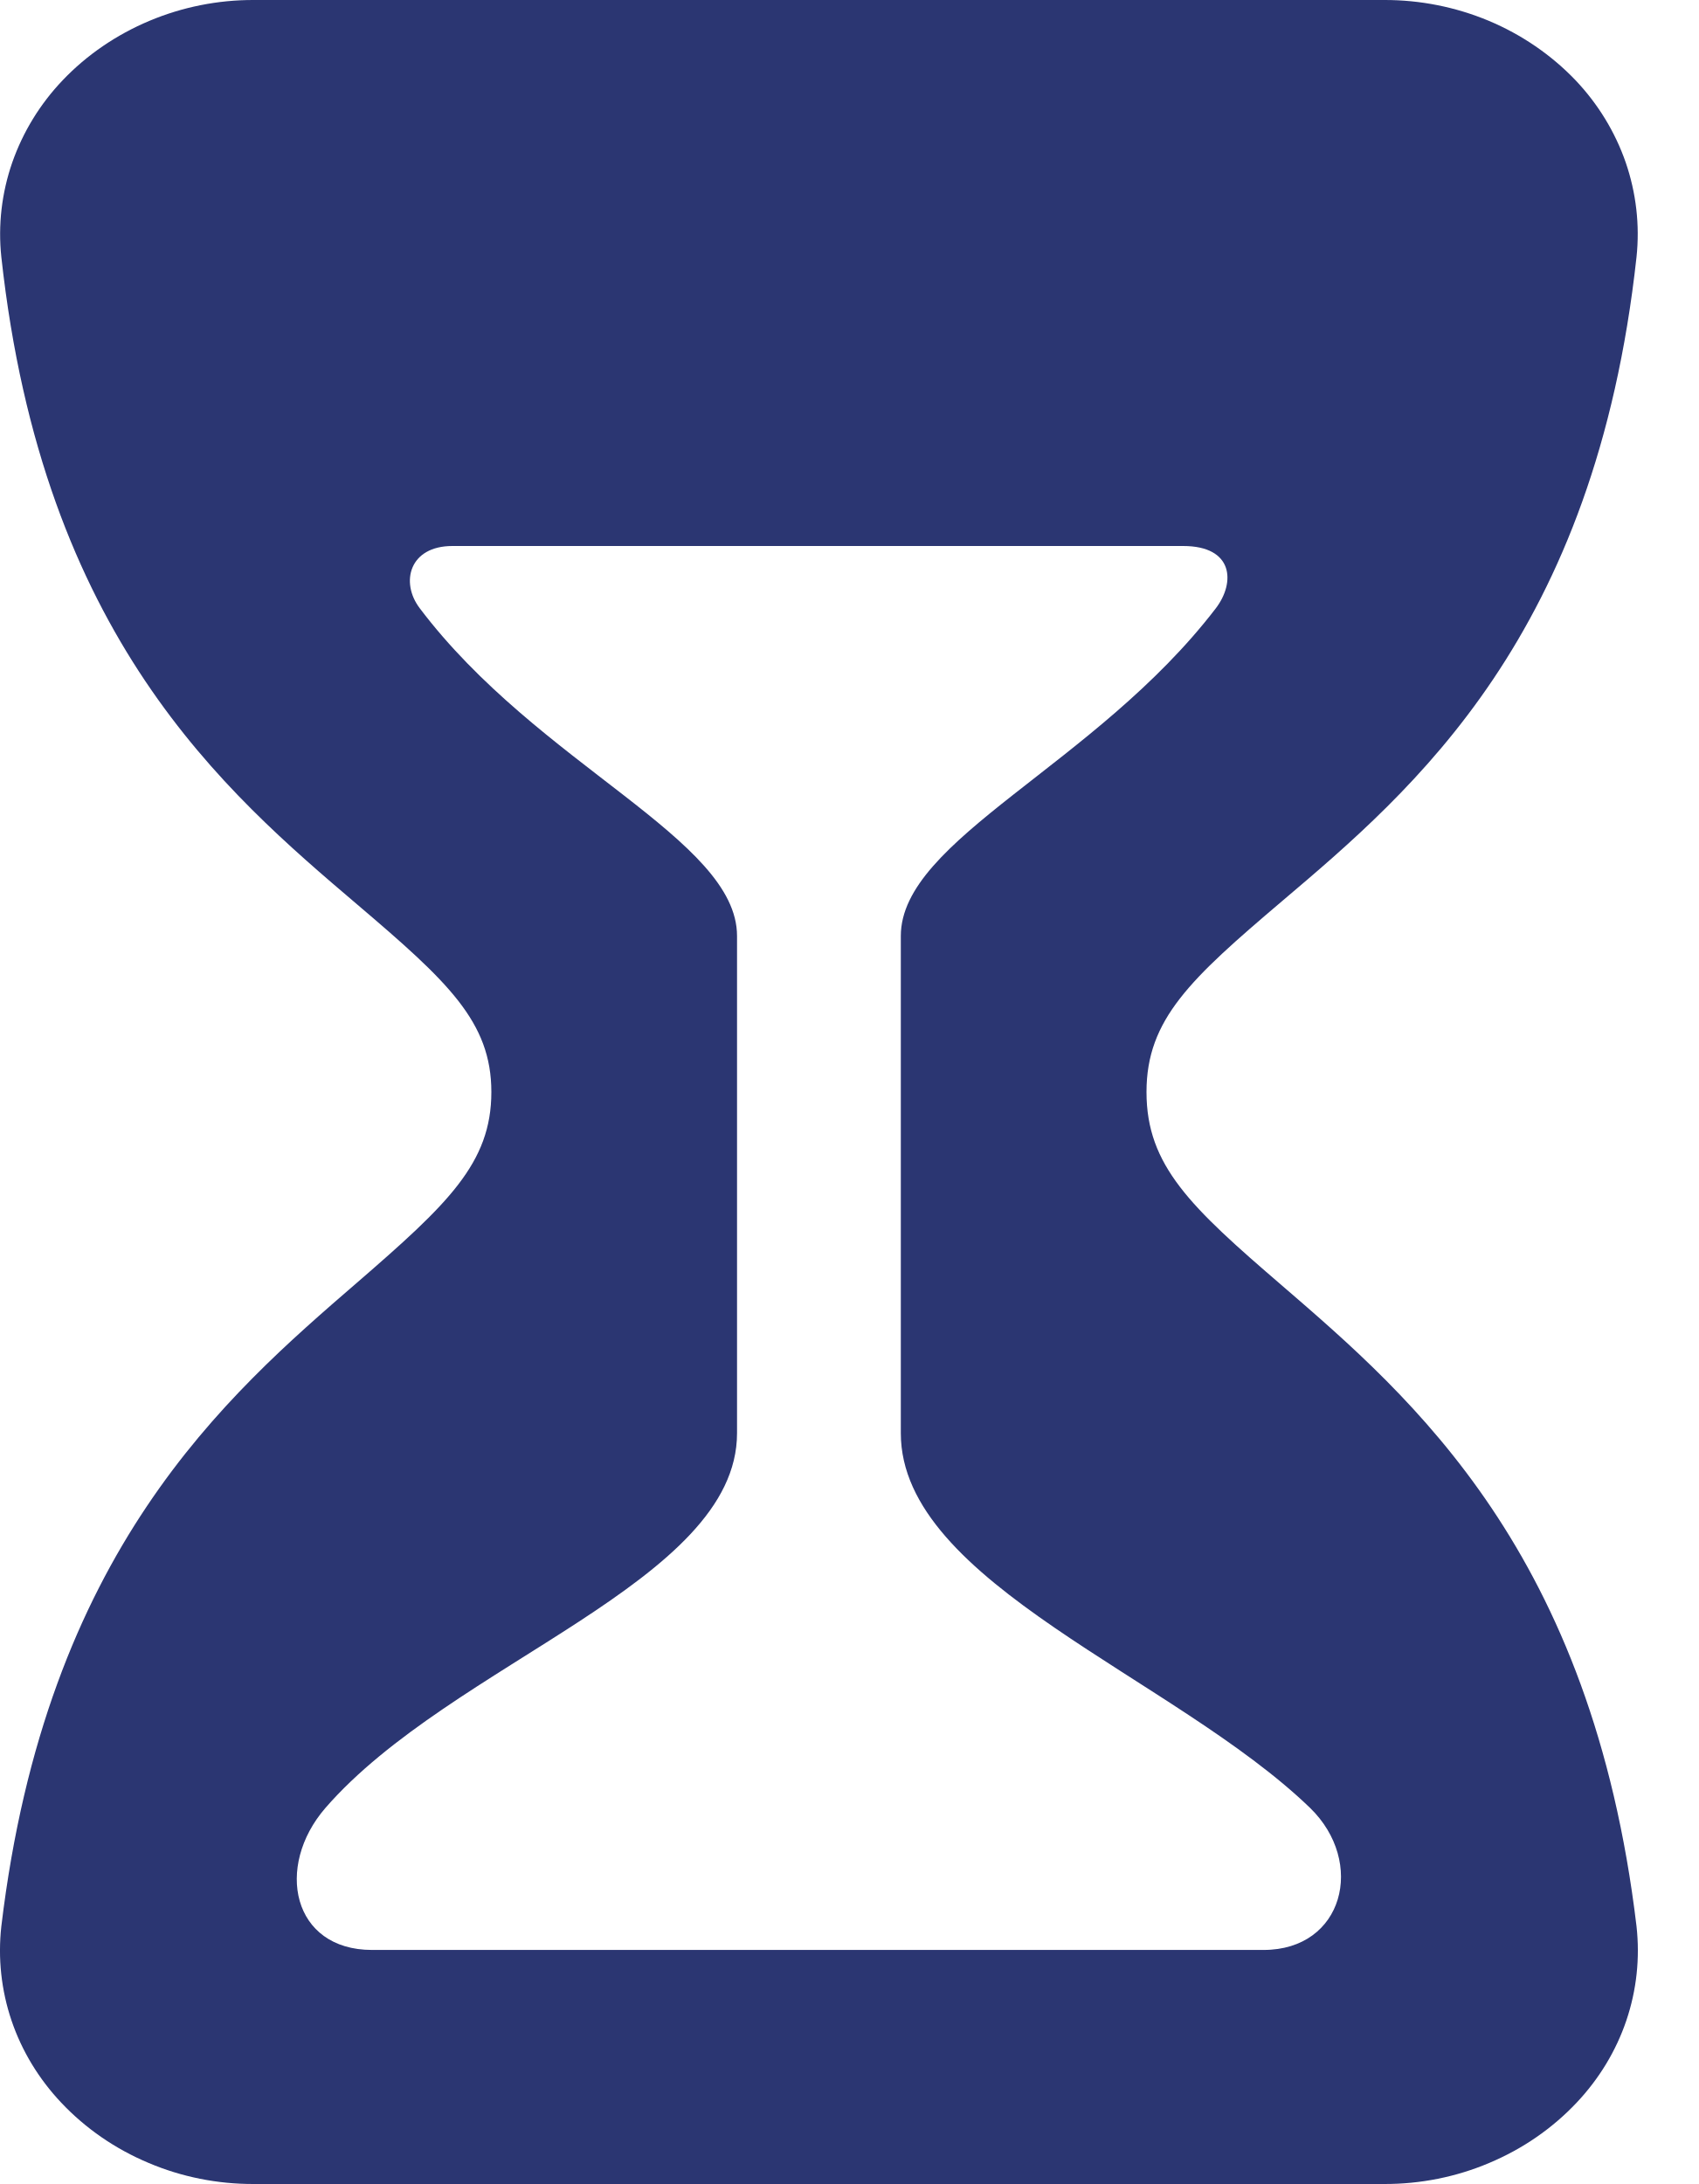
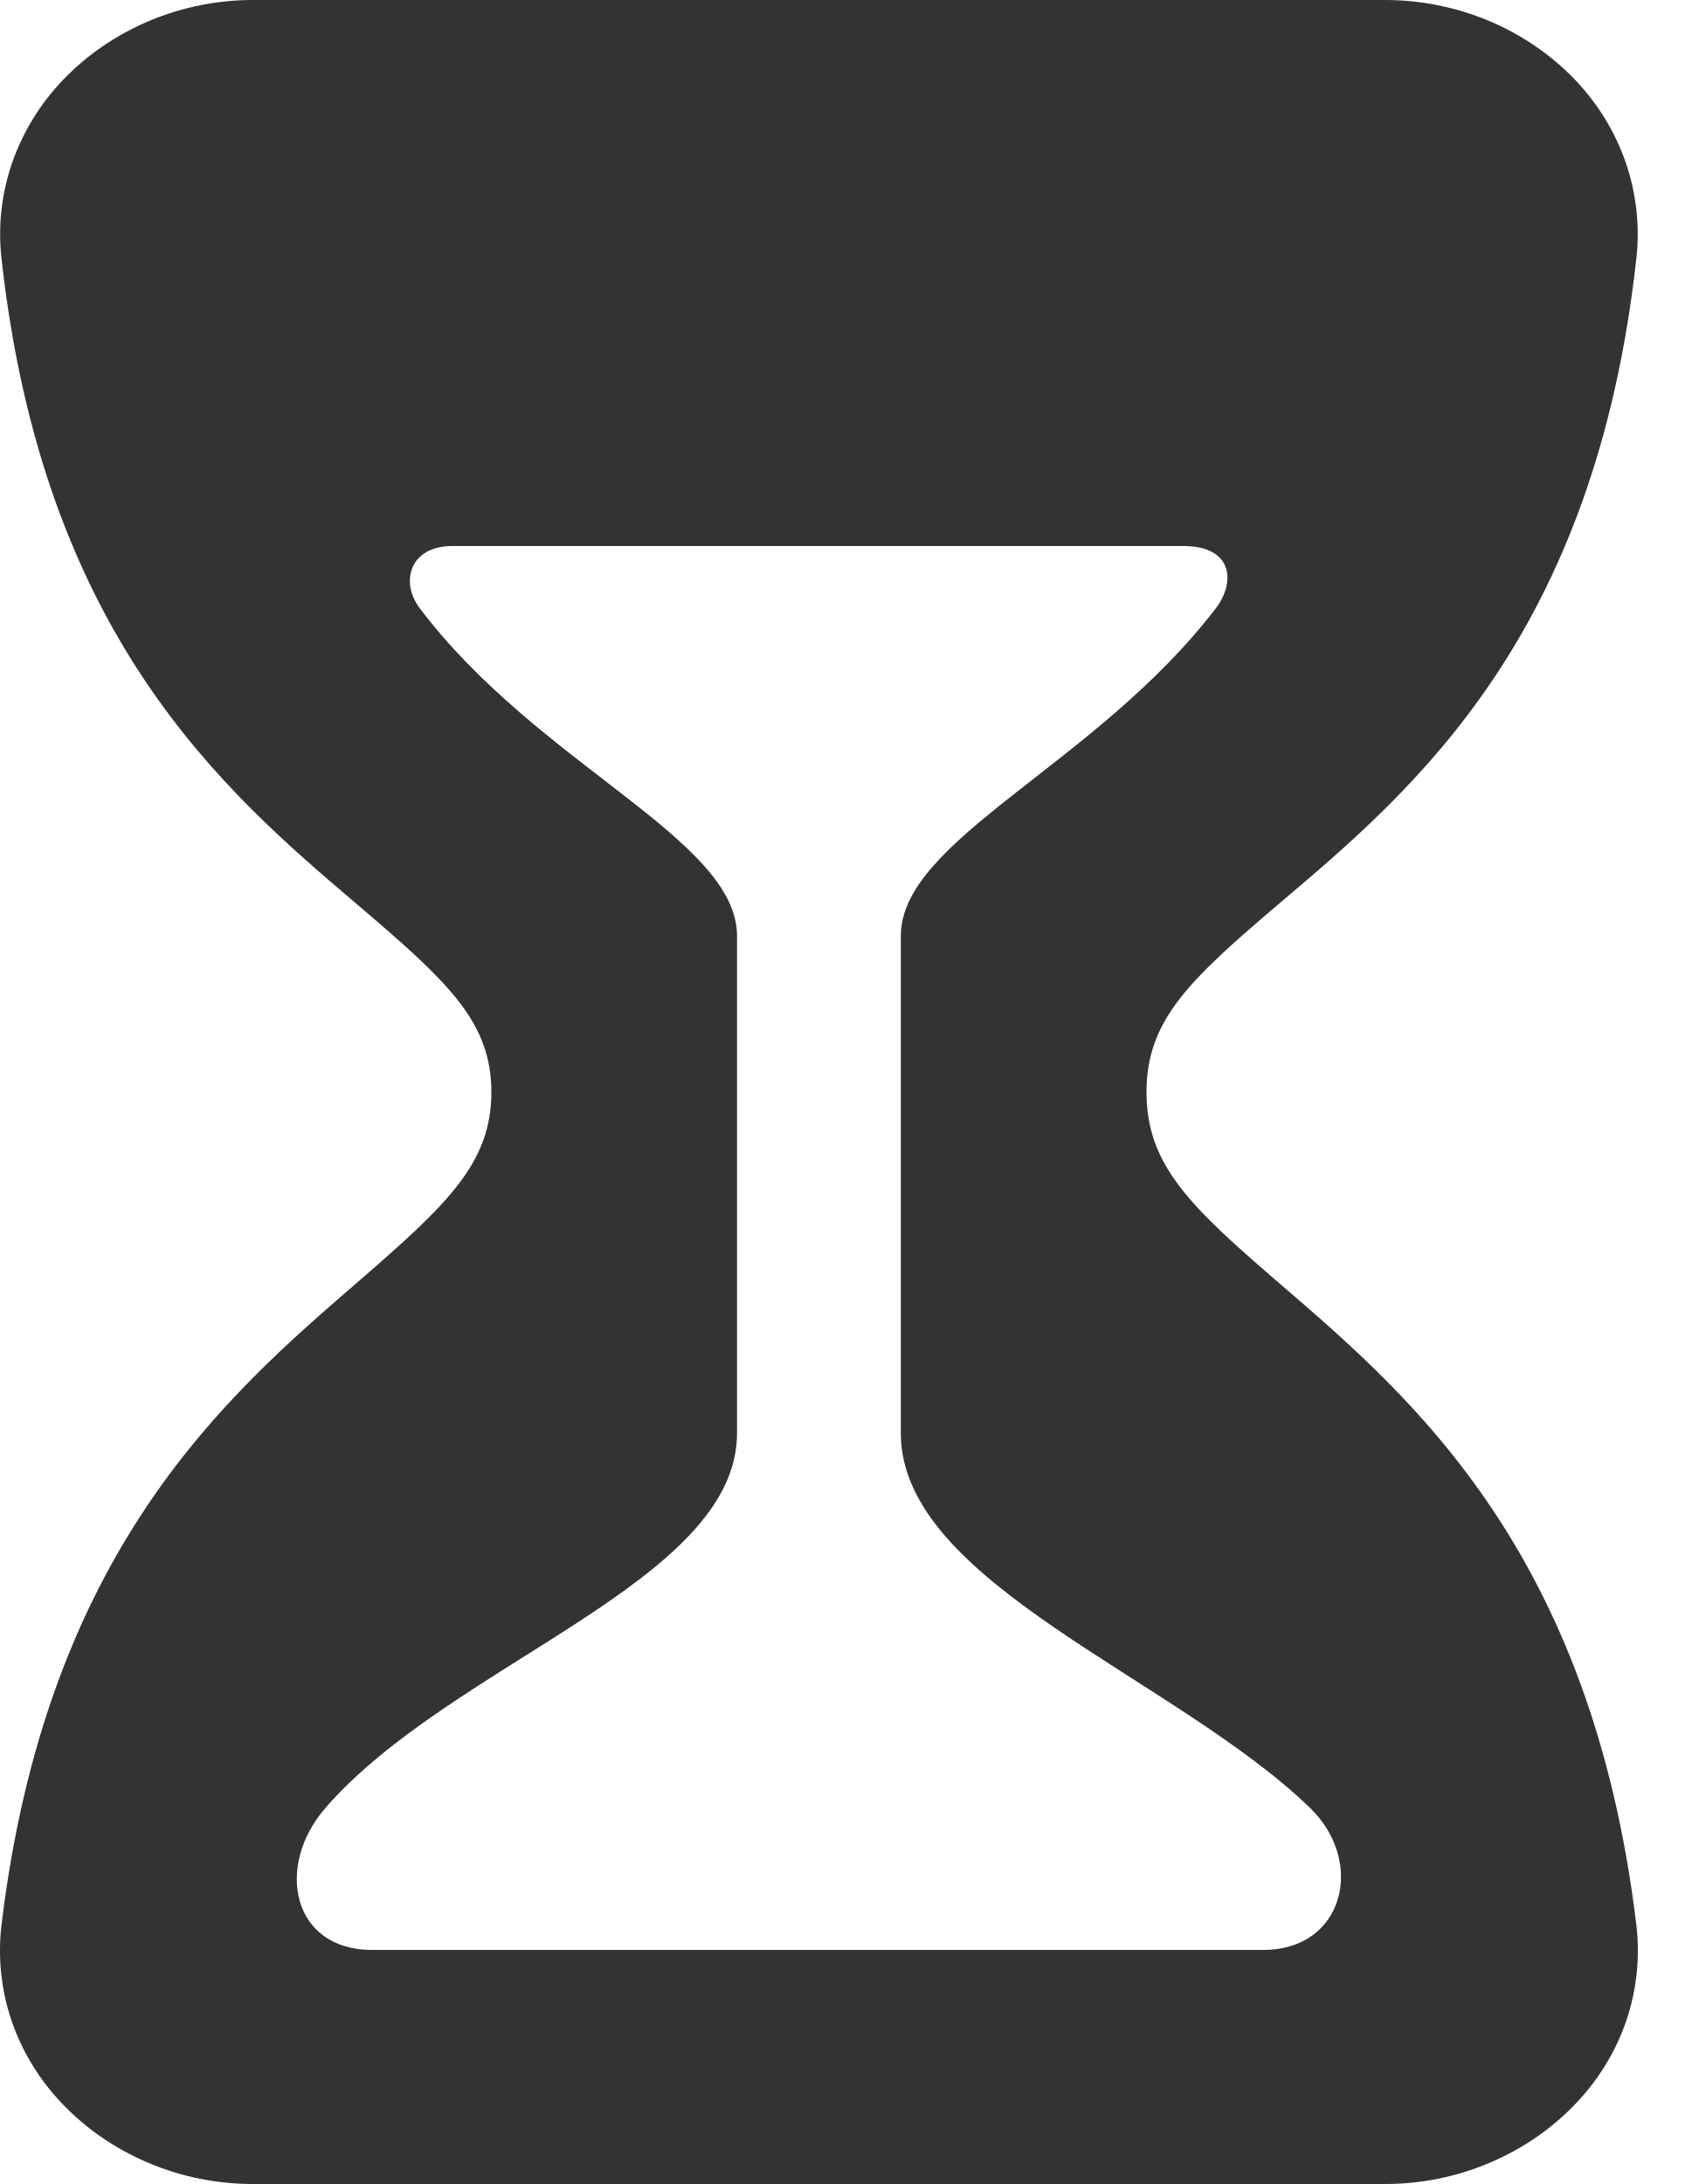
<svg xmlns="http://www.w3.org/2000/svg" width="14" height="18" viewBox="0 0 14 18" fill="none">
-   <path d="M0.011 15.876C0.38 12.786 1.861 11.506 2.942 10.572C3.69 9.924 4.05 9.587 4.05 9C4.05 8.421 3.691 8.09 2.946 7.456C1.852 6.525 0.353 5.249 0.011 2.118C-0.017 1.855 0.014 1.59 0.101 1.339C0.189 1.088 0.33 0.857 0.517 0.661C0.716 0.452 0.96 0.286 1.231 0.172C1.502 0.058 1.796 -0.001 2.092 9.86892e-06H11.408C11.705 -0.001 11.999 0.058 12.27 0.171C12.542 0.285 12.786 0.452 12.986 0.661C13.172 0.857 13.313 1.088 13.4 1.339C13.486 1.59 13.517 1.855 13.489 2.118C13.148 5.239 11.655 6.505 10.565 7.429C9.813 8.068 9.45 8.401 9.45 9C9.45 9.607 9.813 9.947 10.569 10.597C11.645 11.525 13.121 12.796 13.489 15.876C13.518 16.138 13.49 16.402 13.405 16.653C13.32 16.904 13.18 17.134 12.995 17.33C12.795 17.542 12.55 17.711 12.276 17.826C12.003 17.942 11.707 18.001 11.408 18H2.092C1.793 18.001 1.497 17.942 1.224 17.826C0.95 17.711 0.705 17.542 0.505 17.33C0.32 17.134 0.18 16.904 0.095 16.653C0.01 16.402 -0.018 16.138 0.011 15.876ZM3.066 16.071H10.415C11.074 16.071 11.259 15.348 10.798 14.9C9.68 13.821 7.425 13.049 7.425 11.812V7.714C7.425 6.917 9.029 6.308 10.021 5.014C10.184 4.801 10.168 4.5 9.752 4.5H3.729C3.374 4.5 3.298 4.799 3.459 5.012C4.437 6.308 6.075 6.913 6.075 7.714V11.812C6.075 13.039 3.724 13.701 2.682 14.901C2.263 15.385 2.409 16.071 3.066 16.071Z" fill="#2B3672" />
+   <path d="M0.011 15.876C0.38 12.786 1.861 11.506 2.942 10.572C3.69 9.924 4.05 9.587 4.05 9C4.05 8.421 3.691 8.09 2.946 7.456C1.852 6.525 0.353 5.249 0.011 2.118C-0.017 1.855 0.014 1.59 0.101 1.339C0.189 1.088 0.33 0.857 0.517 0.661C0.716 0.452 0.96 0.286 1.231 0.172C1.502 0.058 1.796 -0.001 2.092 9.86892e-06H11.408C11.705 -0.001 11.999 0.058 12.27 0.171C12.542 0.285 12.786 0.452 12.986 0.661C13.172 0.857 13.313 1.088 13.4 1.339C13.486 1.59 13.517 1.855 13.489 2.118C13.148 5.239 11.655 6.505 10.565 7.429C9.813 8.068 9.45 8.401 9.45 9C9.45 9.607 9.813 9.947 10.569 10.597C11.645 11.525 13.121 12.796 13.489 15.876C13.518 16.138 13.49 16.402 13.405 16.653C13.32 16.904 13.18 17.134 12.995 17.33C12.795 17.542 12.55 17.711 12.276 17.826C12.003 17.942 11.707 18.001 11.408 18H2.092C1.793 18.001 1.497 17.942 1.224 17.826C0.95 17.711 0.705 17.542 0.505 17.33C0.32 17.134 0.18 16.904 0.095 16.653C0.01 16.402 -0.018 16.138 0.011 15.876ZM3.066 16.071H10.415C11.074 16.071 11.259 15.348 10.798 14.9C9.68 13.821 7.425 13.049 7.425 11.812V7.714C7.425 6.917 9.029 6.308 10.021 5.014C10.184 4.801 10.168 4.5 9.752 4.5H3.729C3.374 4.5 3.298 4.799 3.459 5.012C4.437 6.308 6.075 6.913 6.075 7.714V11.812C6.075 13.039 3.724 13.701 2.682 14.901C2.263 15.385 2.409 16.071 3.066 16.071Z" fill="#333333" />
</svg>
